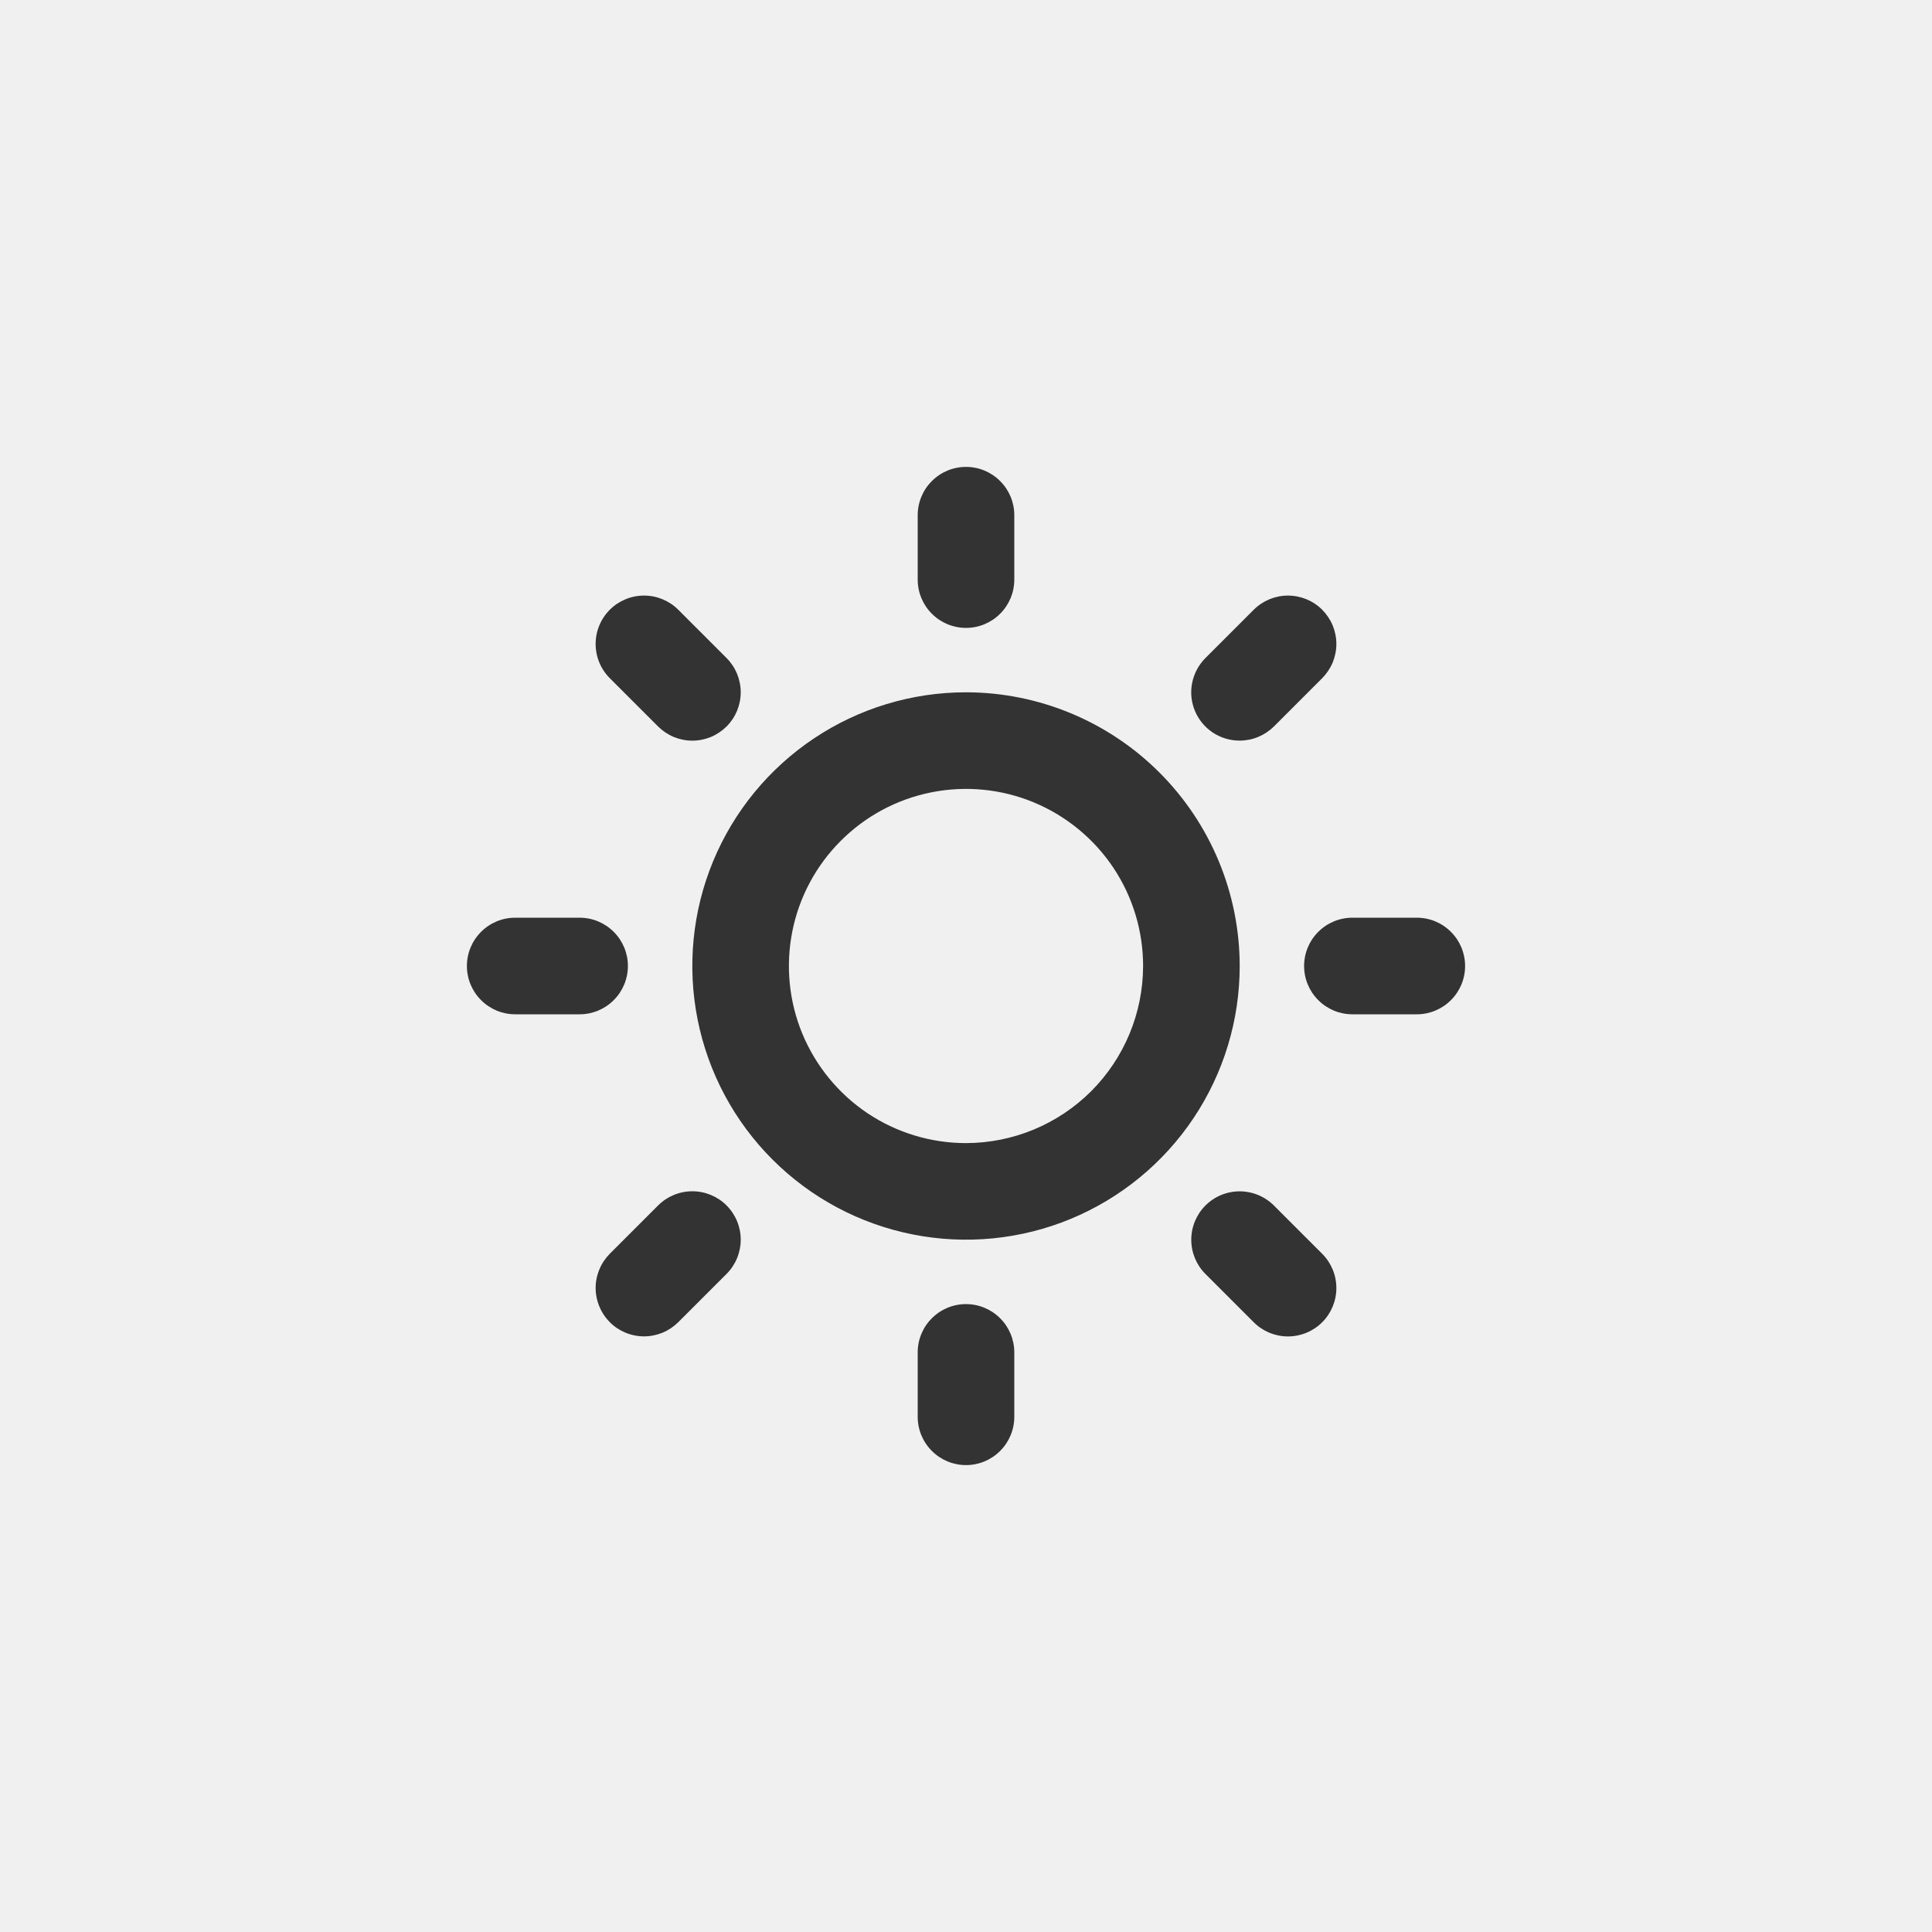
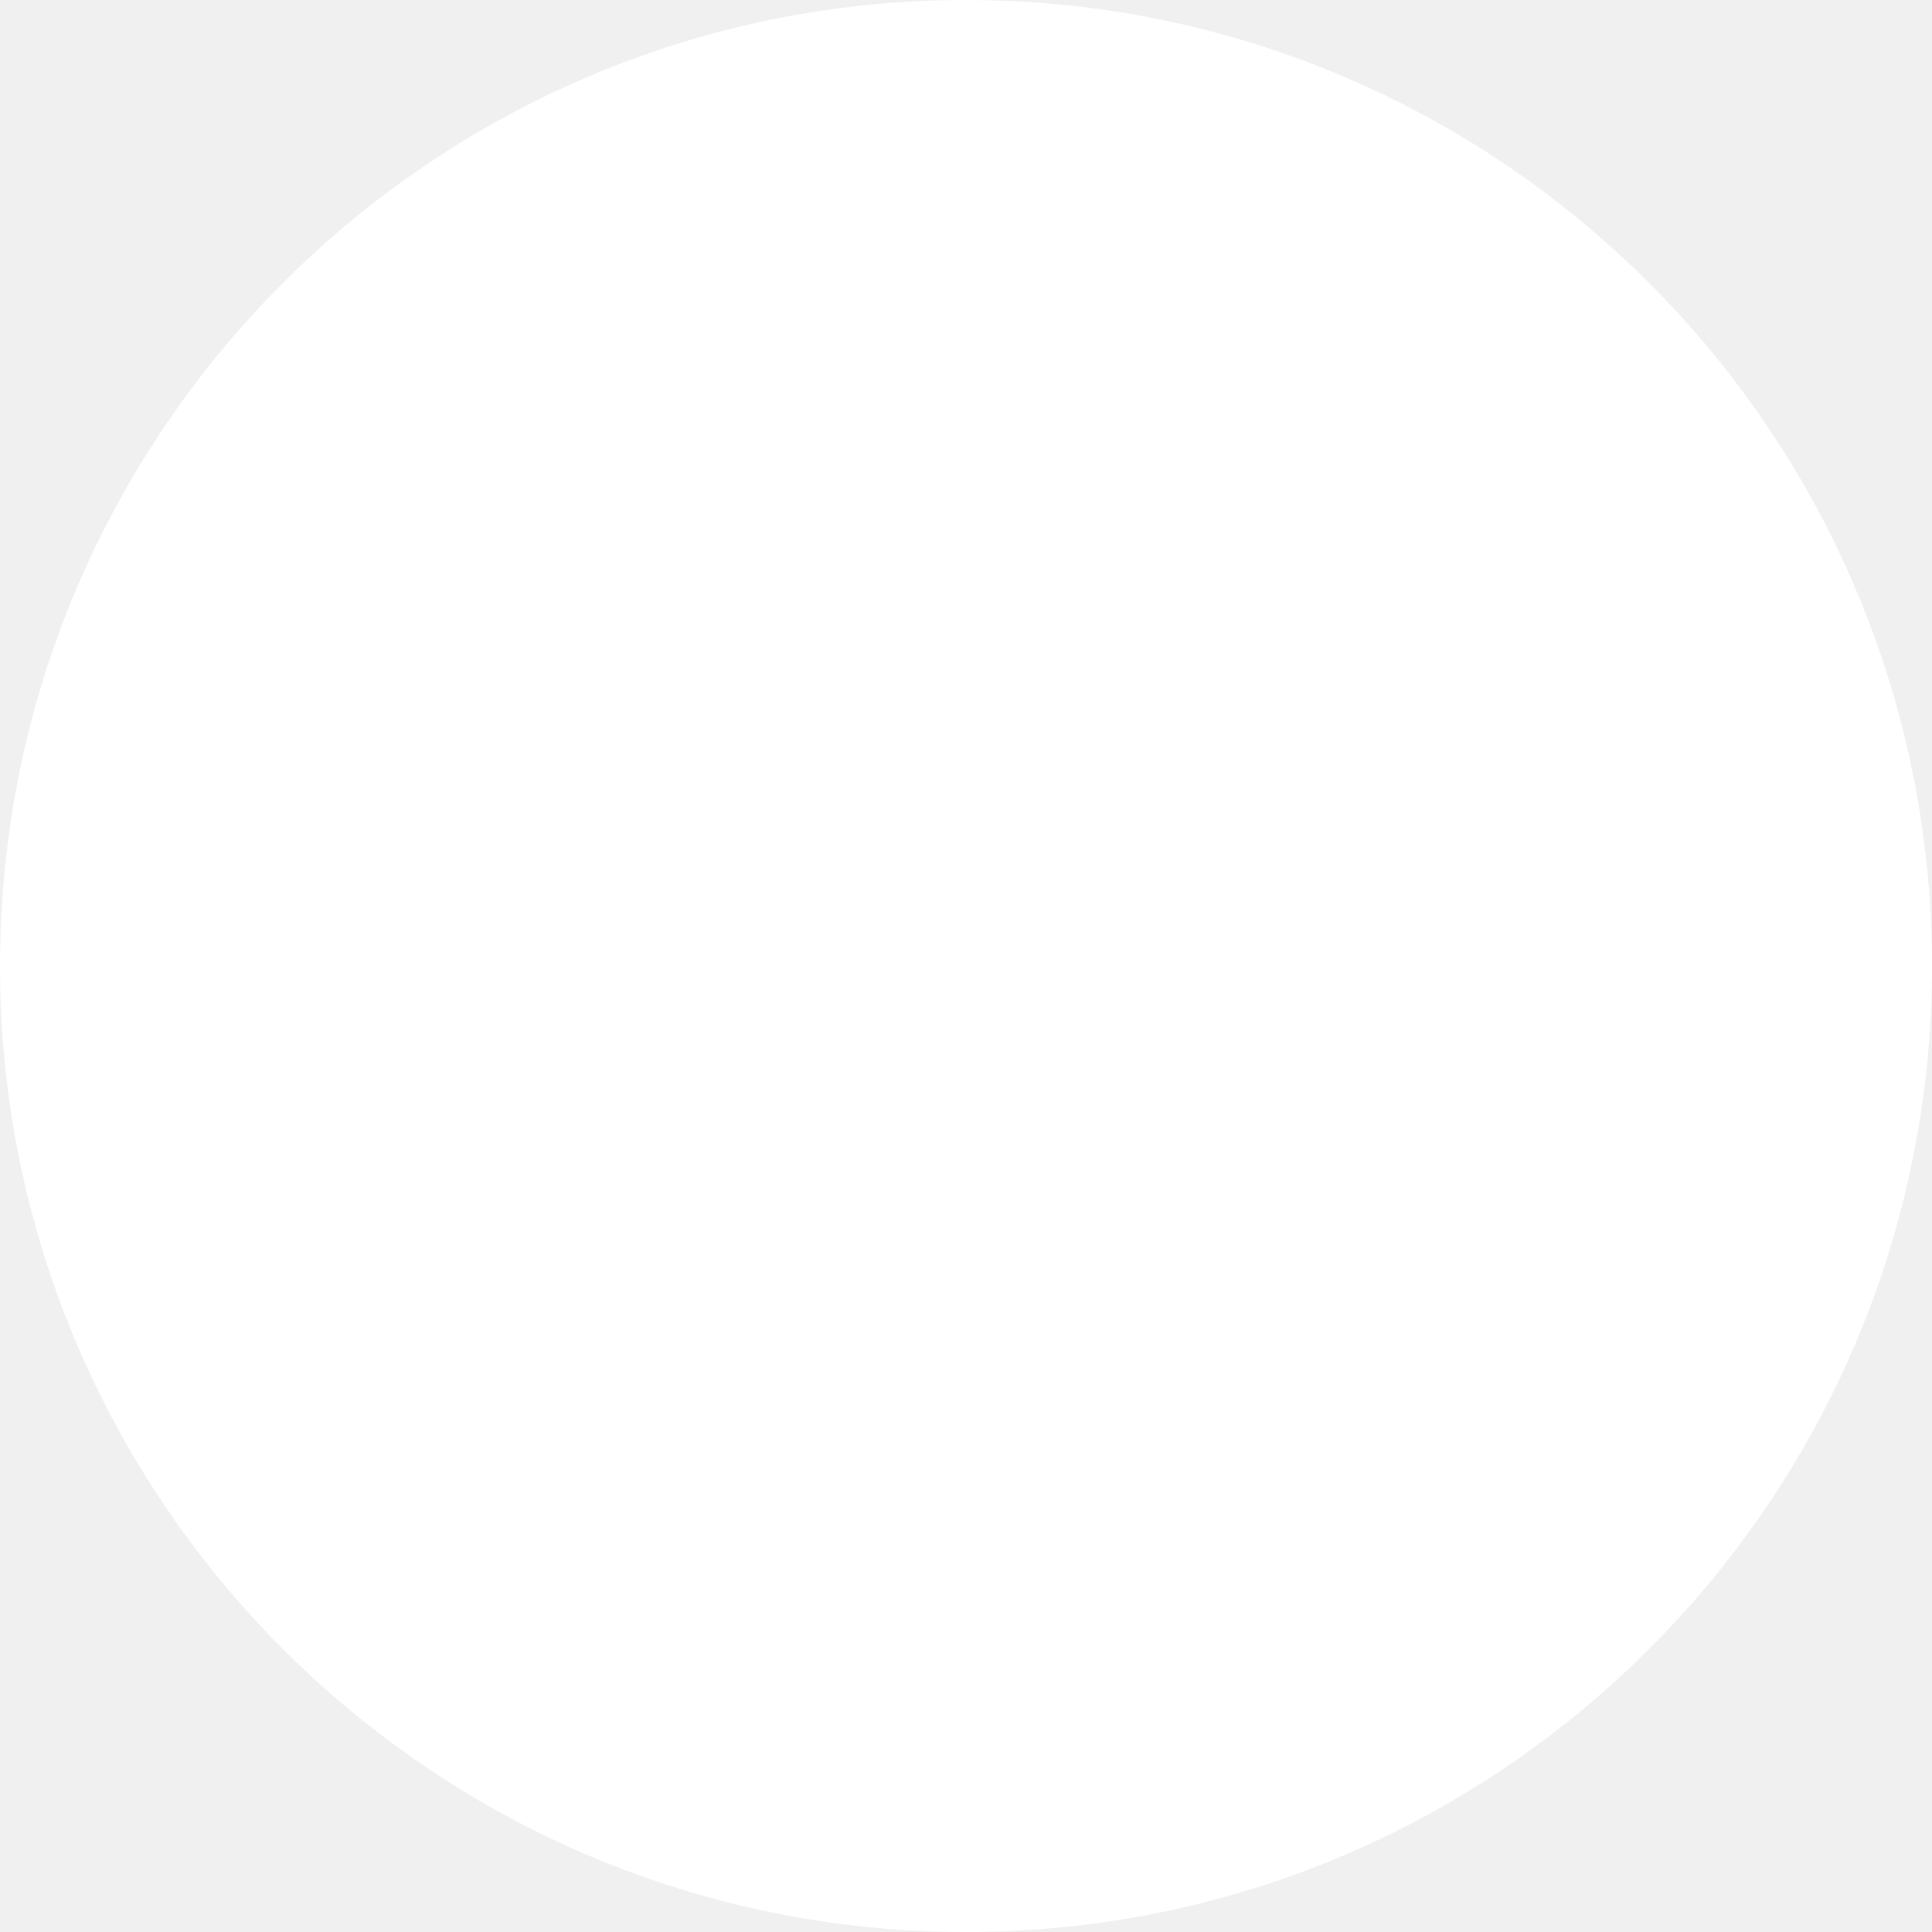
<svg xmlns="http://www.w3.org/2000/svg" width="30" height="30" viewBox="0 0 30 30" fill="none">
-   <rect width="30" height="30" rx="15" fill="current" />
-   <path d="M14.25 9V8C14.25 7.801 14.329 7.61 14.47 7.47C14.61 7.329 14.801 7.25 15 7.25C15.199 7.25 15.39 7.329 15.53 7.47C15.671 7.61 15.75 7.801 15.75 8V9C15.75 9.199 15.671 9.39 15.53 9.53C15.39 9.671 15.199 9.75 15 9.75C14.801 9.75 14.61 9.671 14.47 9.53C14.329 9.39 14.25 9.199 14.25 9ZM19.25 15C19.25 15.841 19.001 16.662 18.534 17.361C18.067 18.06 17.403 18.605 16.626 18.927C15.85 19.248 14.995 19.332 14.171 19.168C13.346 19.004 12.589 18.6 11.995 18.005C11.4 17.411 10.996 16.654 10.832 15.829C10.668 15.005 10.752 14.15 11.073 13.374C11.395 12.597 11.94 11.933 12.639 11.466C13.338 10.999 14.159 10.75 15 10.75C16.127 10.751 17.207 11.199 18.004 11.996C18.801 12.793 19.249 13.873 19.25 15ZM17.75 15C17.75 14.456 17.589 13.924 17.287 13.472C16.984 13.02 16.555 12.668 16.052 12.459C15.55 12.251 14.997 12.197 14.463 12.303C13.93 12.409 13.44 12.671 13.056 13.056C12.671 13.44 12.409 13.93 12.303 14.463C12.197 14.997 12.251 15.55 12.459 16.052C12.668 16.555 13.02 16.984 13.472 17.287C13.924 17.589 14.456 17.75 15 17.75C15.729 17.749 16.428 17.459 16.944 16.944C17.459 16.428 17.749 15.729 17.75 15ZM10.219 11.281C10.289 11.35 10.372 11.406 10.463 11.444C10.554 11.481 10.652 11.501 10.751 11.501C10.849 11.501 10.947 11.481 11.038 11.444C11.129 11.406 11.212 11.35 11.282 11.281C11.352 11.211 11.407 11.128 11.445 11.037C11.482 10.946 11.502 10.848 11.502 10.749C11.502 10.651 11.482 10.553 11.445 10.462C11.407 10.371 11.352 10.288 11.282 10.218L10.532 9.468C10.391 9.327 10.2 9.248 10.001 9.248C9.801 9.248 9.61 9.327 9.469 9.468C9.328 9.609 9.249 9.8 9.249 9.999C9.249 10.199 9.328 10.39 9.469 10.531L10.219 11.281ZM10.219 18.718L9.469 19.468C9.4 19.538 9.344 19.621 9.307 19.712C9.269 19.803 9.249 19.901 9.249 19.999C9.249 20.098 9.269 20.196 9.307 20.287C9.344 20.378 9.4 20.461 9.469 20.531C9.61 20.672 9.801 20.751 10.001 20.751C10.099 20.751 10.197 20.731 10.288 20.694C10.379 20.656 10.462 20.6 10.532 20.531L11.282 19.781C11.423 19.64 11.502 19.449 11.502 19.249C11.502 19.05 11.423 18.859 11.282 18.718C11.141 18.577 10.95 18.498 10.751 18.498C10.551 18.498 10.36 18.577 10.219 18.718ZM19.25 11.5C19.349 11.5 19.446 11.481 19.537 11.443C19.628 11.405 19.711 11.35 19.781 11.281L20.531 10.531C20.6 10.461 20.656 10.378 20.694 10.287C20.731 10.196 20.751 10.098 20.751 9.999C20.751 9.901 20.731 9.803 20.694 9.712C20.656 9.621 20.6 9.538 20.531 9.468C20.461 9.398 20.378 9.343 20.287 9.305C20.196 9.268 20.098 9.248 19.999 9.248C19.901 9.248 19.803 9.268 19.712 9.305C19.621 9.343 19.538 9.398 19.468 9.468L18.718 10.218C18.613 10.323 18.541 10.457 18.512 10.603C18.482 10.749 18.497 10.9 18.554 11.037C18.611 11.175 18.708 11.292 18.832 11.375C18.956 11.457 19.101 11.501 19.25 11.5ZM19.781 18.719C19.64 18.578 19.449 18.499 19.249 18.499C19.05 18.499 18.859 18.578 18.718 18.719C18.577 18.86 18.498 19.051 18.498 19.251C18.498 19.45 18.577 19.641 18.718 19.782L19.468 20.532C19.609 20.673 19.8 20.752 19.999 20.752C20.199 20.752 20.39 20.673 20.531 20.532C20.672 20.391 20.751 20.2 20.751 20.001C20.751 19.801 20.672 19.61 20.531 19.469L19.781 18.719ZM9.75 15C9.75 14.801 9.671 14.61 9.53 14.47C9.39 14.329 9.199 14.25 9 14.25H8C7.801 14.25 7.61 14.329 7.47 14.47C7.329 14.61 7.25 14.801 7.25 15C7.25 15.199 7.329 15.39 7.47 15.53C7.61 15.671 7.801 15.75 8 15.75H9C9.199 15.75 9.39 15.671 9.53 15.53C9.671 15.39 9.75 15.199 9.75 15ZM15 20.25C14.801 20.25 14.61 20.329 14.47 20.47C14.329 20.61 14.25 20.801 14.25 21V22C14.25 22.199 14.329 22.39 14.47 22.53C14.61 22.671 14.801 22.75 15 22.75C15.199 22.75 15.39 22.671 15.53 22.53C15.671 22.39 15.75 22.199 15.75 22V21C15.75 20.801 15.671 20.61 15.53 20.47C15.39 20.329 15.199 20.25 15 20.25ZM22 14.25H21C20.801 14.25 20.61 14.329 20.47 14.47C20.329 14.61 20.25 14.801 20.25 15C20.25 15.199 20.329 15.39 20.47 15.53C20.61 15.671 20.801 15.75 21 15.75H22C22.199 15.75 22.39 15.671 22.53 15.53C22.671 15.39 22.75 15.199 22.75 15C22.75 14.801 22.671 14.61 22.53 14.47C22.39 14.329 22.199 14.25 22 14.25Z" fill="#333333" />
+   <rect width="30" height="30" rx="15" fill="white" />
+   <path d="M14.25 9V8C14.25 7.801 14.329 7.61 14.47 7.47C14.61 7.329 14.801 7.25 15 7.25C15.199 7.25 15.39 7.329 15.53 7.47C15.671 7.61 15.75 7.801 15.75 8V9C15.75 9.199 15.671 9.39 15.53 9.53C15.39 9.671 15.199 9.75 15 9.75C14.801 9.75 14.61 9.671 14.47 9.53C14.329 9.39 14.25 9.199 14.25 9ZM19.25 15C19.25 15.841 19.001 16.662 18.534 17.361C18.067 18.06 17.403 18.605 16.626 18.927C15.85 19.248 14.995 19.332 14.171 19.168C13.346 19.004 12.589 18.6 11.995 18.005C11.4 17.411 10.996 16.654 10.832 15.829C10.668 15.005 10.752 14.15 11.073 13.374C11.395 12.597 11.94 11.933 12.639 11.466C13.338 10.999 14.159 10.75 15 10.75C16.127 10.751 17.207 11.199 18.004 11.996C18.801 12.793 19.249 13.873 19.25 15ZM17.75 15C17.75 14.456 17.589 13.924 17.287 13.472C16.984 13.02 16.555 12.668 16.052 12.459C15.55 12.251 14.997 12.197 14.463 12.303C13.93 12.409 13.44 12.671 13.056 13.056C12.671 13.44 12.409 13.93 12.303 14.463C12.197 14.997 12.251 15.55 12.459 16.052C12.668 16.555 13.02 16.984 13.472 17.287C13.924 17.589 14.456 17.75 15 17.75C15.729 17.749 16.428 17.459 16.944 16.944C17.459 16.428 17.749 15.729 17.75 15ZM10.219 11.281C10.289 11.35 10.372 11.406 10.463 11.444C10.554 11.481 10.652 11.501 10.751 11.501C10.849 11.501 10.947 11.481 11.038 11.444C11.129 11.406 11.212 11.35 11.282 11.281C11.352 11.211 11.407 11.128 11.445 11.037C11.482 10.946 11.502 10.848 11.502 10.749C11.502 10.651 11.482 10.553 11.445 10.462C11.407 10.371 11.352 10.288 11.282 10.218L10.532 9.468C10.391 9.327 10.2 9.248 10.001 9.248C9.801 9.248 9.61 9.327 9.469 9.468C9.328 9.609 9.249 9.8 9.249 9.999C9.249 10.199 9.328 10.39 9.469 10.531L10.219 11.281ZM10.219 18.718L9.469 19.468C9.4 19.538 9.344 19.621 9.307 19.712C9.269 19.803 9.249 19.901 9.249 19.999C9.249 20.098 9.269 20.196 9.307 20.287C9.344 20.378 9.4 20.461 9.469 20.531C9.61 20.672 9.801 20.751 10.001 20.751C10.099 20.751 10.197 20.731 10.288 20.694C10.379 20.656 10.462 20.6 10.532 20.531L11.282 19.781C11.423 19.64 11.502 19.449 11.502 19.249C11.502 19.05 11.423 18.859 11.282 18.718C11.141 18.577 10.95 18.498 10.751 18.498C10.551 18.498 10.36 18.577 10.219 18.718ZM19.25 11.5C19.349 11.5 19.446 11.481 19.537 11.443C19.628 11.405 19.711 11.35 19.781 11.281L20.531 10.531C20.6 10.461 20.656 10.378 20.694 10.287C20.731 10.196 20.751 10.098 20.751 9.999C20.751 9.901 20.731 9.803 20.694 9.712C20.656 9.621 20.6 9.538 20.531 9.468C20.461 9.398 20.378 9.343 20.287 9.305C20.196 9.268 20.098 9.248 19.999 9.248C19.901 9.248 19.803 9.268 19.712 9.305C19.621 9.343 19.538 9.398 19.468 9.468L18.718 10.218C18.613 10.323 18.541 10.457 18.512 10.603C18.482 10.749 18.497 10.9 18.554 11.037C18.611 11.175 18.708 11.292 18.832 11.375C18.956 11.457 19.101 11.501 19.25 11.5ZM19.781 18.719C19.64 18.578 19.449 18.499 19.249 18.499C19.05 18.499 18.859 18.578 18.718 18.719C18.577 18.86 18.498 19.051 18.498 19.251C18.498 19.45 18.577 19.641 18.718 19.782L19.468 20.532C19.609 20.673 19.8 20.752 19.999 20.752C20.199 20.752 20.39 20.673 20.531 20.532C20.672 20.391 20.751 20.2 20.751 20.001C20.751 19.801 20.672 19.61 20.531 19.469L19.781 18.719ZM9.75 15C9.75 14.801 9.671 14.61 9.53 14.47C9.39 14.329 9.199 14.25 9 14.25H8C7.801 14.25 7.61 14.329 7.47 14.47C7.329 14.61 7.25 14.801 7.25 15C7.25 15.199 7.329 15.39 7.47 15.53C7.61 15.671 7.801 15.75 8 15.75H9C9.199 15.75 9.39 15.671 9.53 15.53C9.671 15.39 9.75 15.199 9.75 15ZM15 20.25C14.801 20.25 14.61 20.329 14.47 20.47C14.329 20.61 14.25 20.801 14.25 21V22C14.25 22.199 14.329 22.39 14.47 22.53C14.61 22.671 14.801 22.75 15 22.75C15.199 22.75 15.39 22.671 15.53 22.53C15.671 22.39 15.75 22.199 15.75 22V21C15.75 20.801 15.671 20.61 15.53 20.47C15.39 20.329 15.199 20.25 15 20.25ZM22 14.25H21C20.801 14.25 20.61 14.329 20.47 14.47C20.329 14.61 20.25 14.801 20.25 15C20.25 15.199 20.329 15.39 20.47 15.53C20.61 15.671 20.801 15.75 21 15.75H22C22.199 15.75 22.39 15.671 22.53 15.53C22.671 15.39 22.75 15.199 22.75 15C22.75 14.801 22.671 14.61 22.53 14.47C22.39 14.329 22.199 14.25 22 14.25Z" fill="current" />
</svg>
